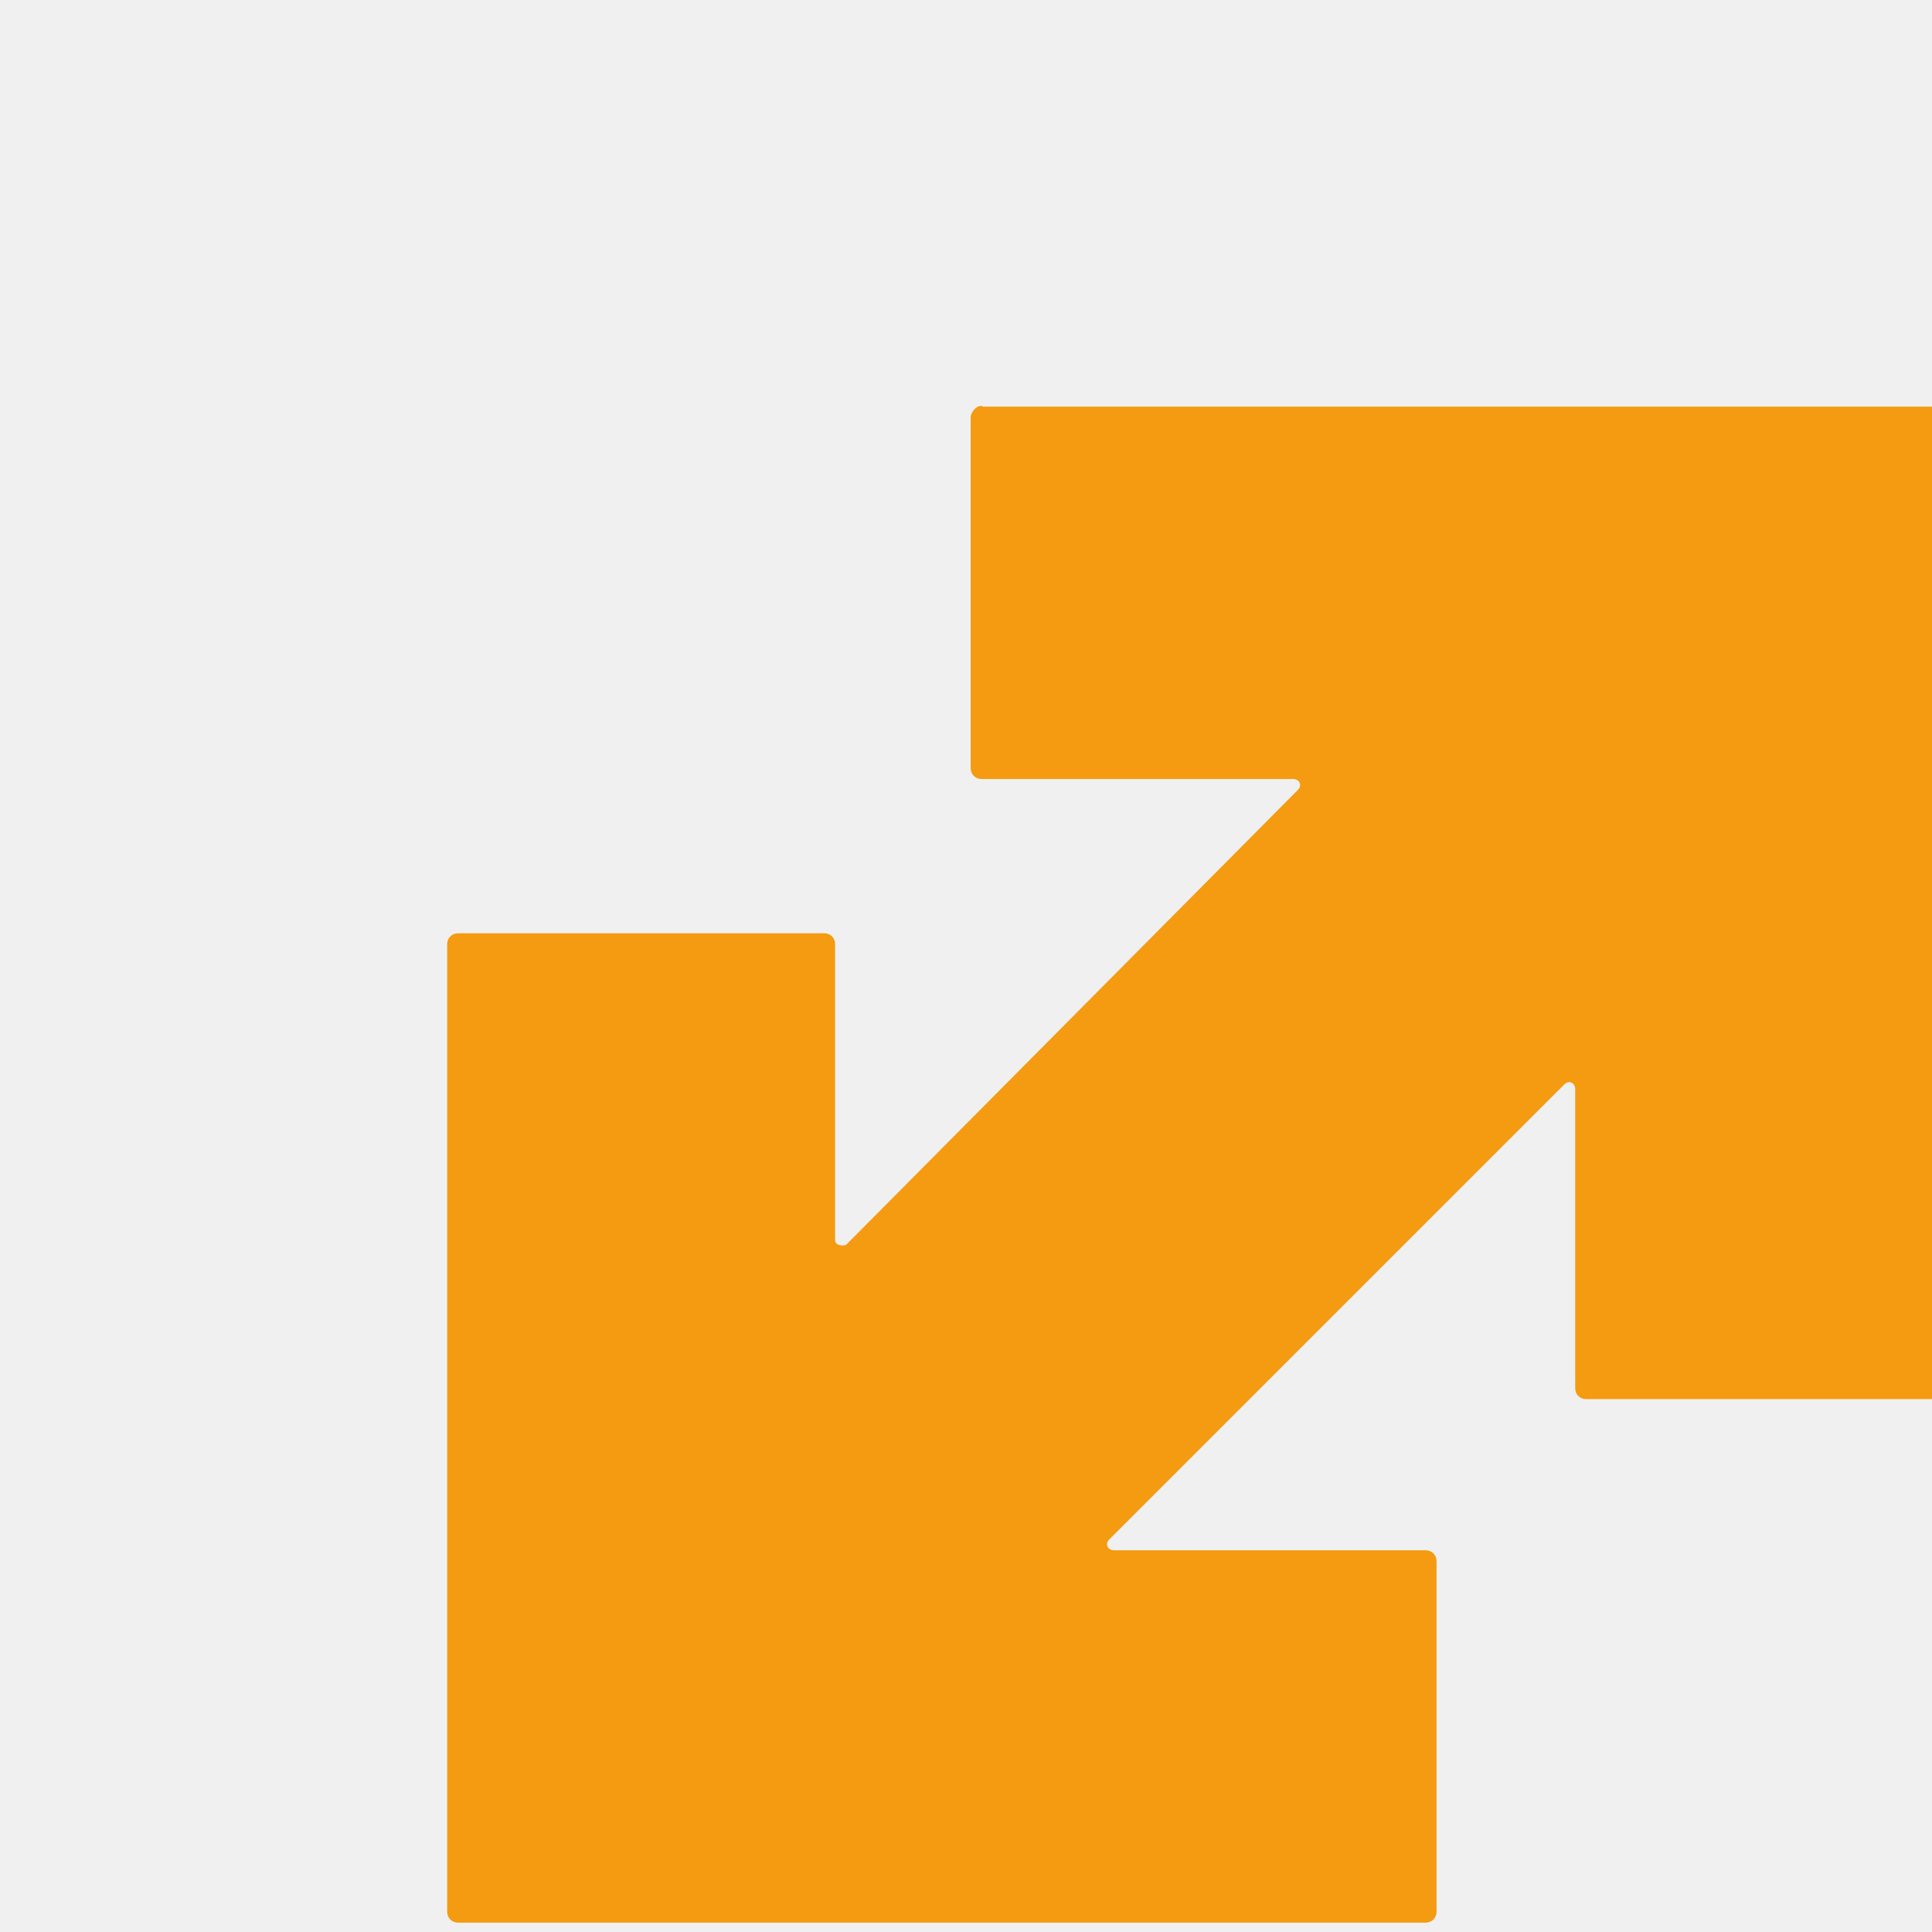
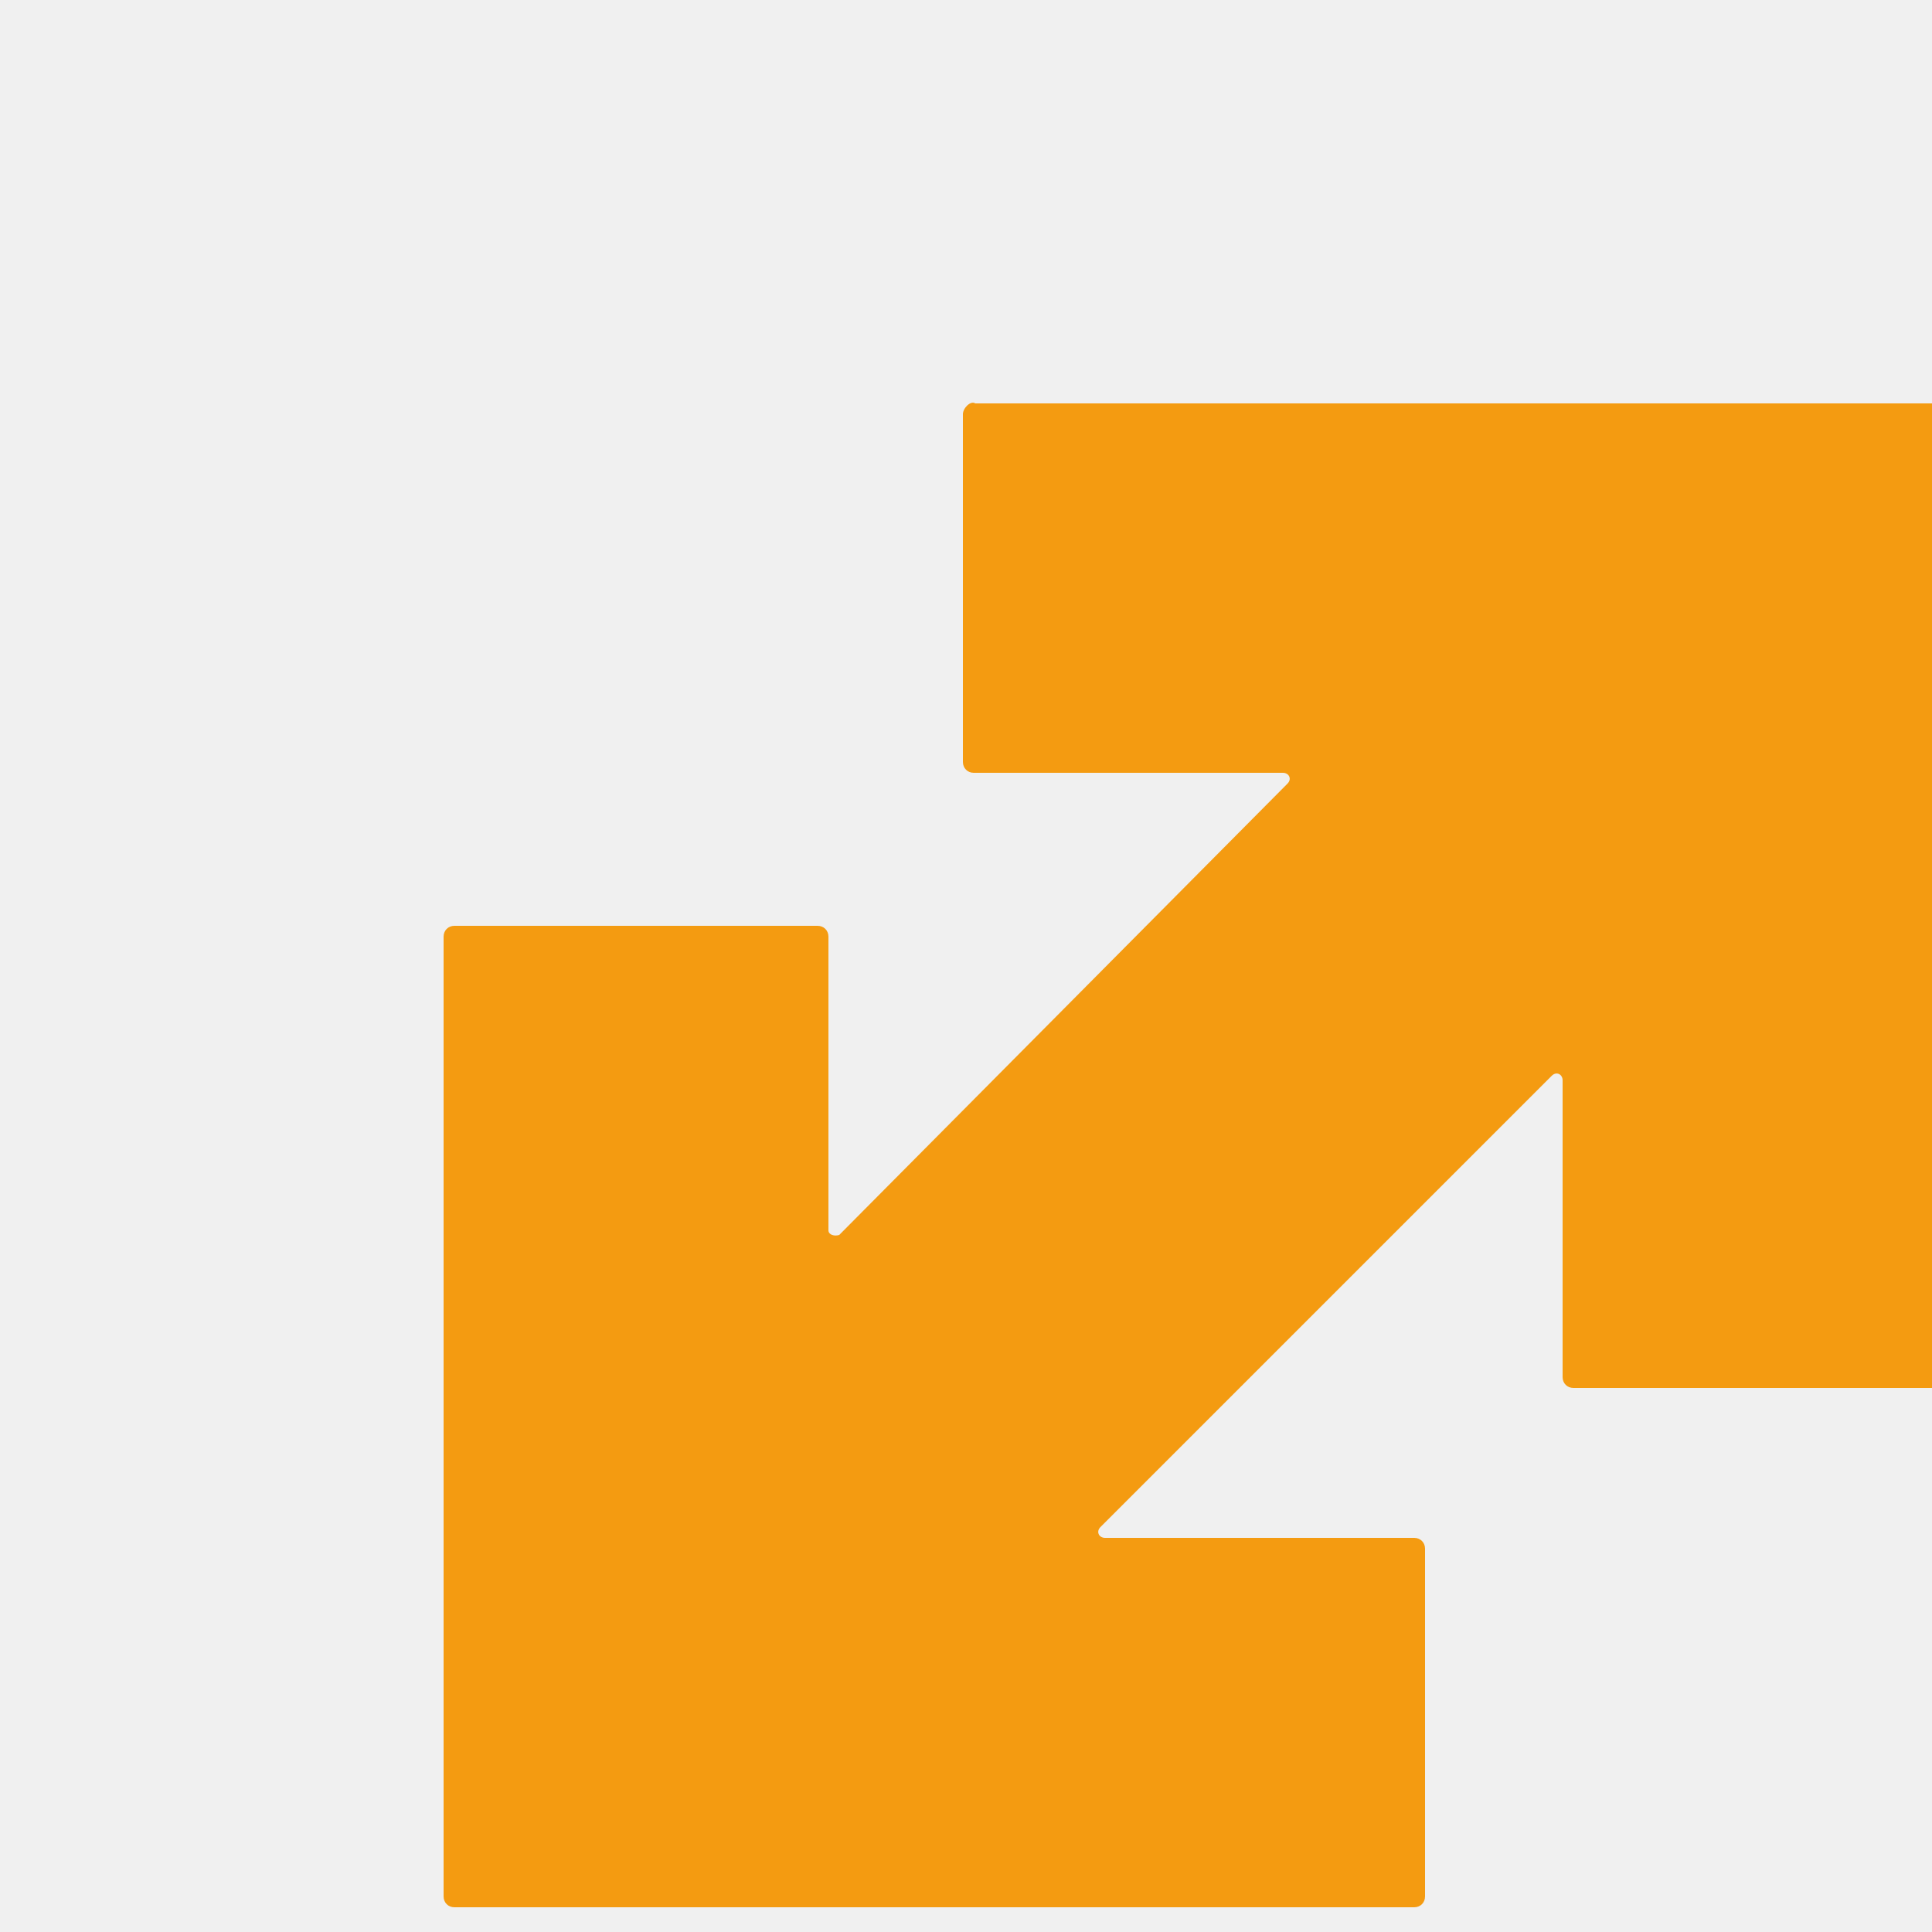
- <svg xmlns="http://www.w3.org/2000/svg" version="1.1" id="Layer_1" x="0px" y="0px" width="22.5pt" height="22.5pt" viewBox="0 0 124 124" style="enable-background:new 0 0 124 124;" xml:space="preserve">
+ <svg xmlns="http://www.w3.org/2000/svg" version="1.1" id="Layer_1" x="0px" y="0px" width="22.5pt" height="22.5pt" viewBox="0 0 125 125" style="enable-background:new 0 0 125 125;" xml:space="preserve">
  <style type="text/css">
	.st0{fill:#F49B11;}
	.st1{fill:#123750;}
	.st2{fill:#FFFFFF;}
	.st3{fill:#231F20;}
</style>
  <g>
    <g>
      <g>
        <path class="st0" d="M62.3,26.8v22.5c0,0.4,0.3,0.7,0.7,0.7h20c0.4,0,0.6,0.4,0.3,0.7L54.3,79.9c-0.3,0.1-0.7,0-0.7-0.3v-19     c0-0.4-0.3-0.7-0.7-0.7H29.4c-0.4,0-0.7,0.3-0.7,0.7v62.1c0,0.4,0.3,0.7,0.7,0.7h62.1c0.4,0,0.7-0.3,0.7-0.7v-22.5     c0-0.4-0.3-0.7-0.7-0.7h-20c-0.4,0-0.6-0.4-0.3-0.7l29.2-29.2c0.3-0.3,0.7-0.1,0.7,0.3v19.2c0,0.4,0.3,0.7,0.7,0.7h23.3     c0.4,0,0.7-0.3,0.7-0.7V26.8c0-0.4-0.3-0.7-0.7-0.7h-62C62.8,25.9,62.3,26.4,62.3,26.8z" />
      </g>
    </g>
  </g>
</svg>
